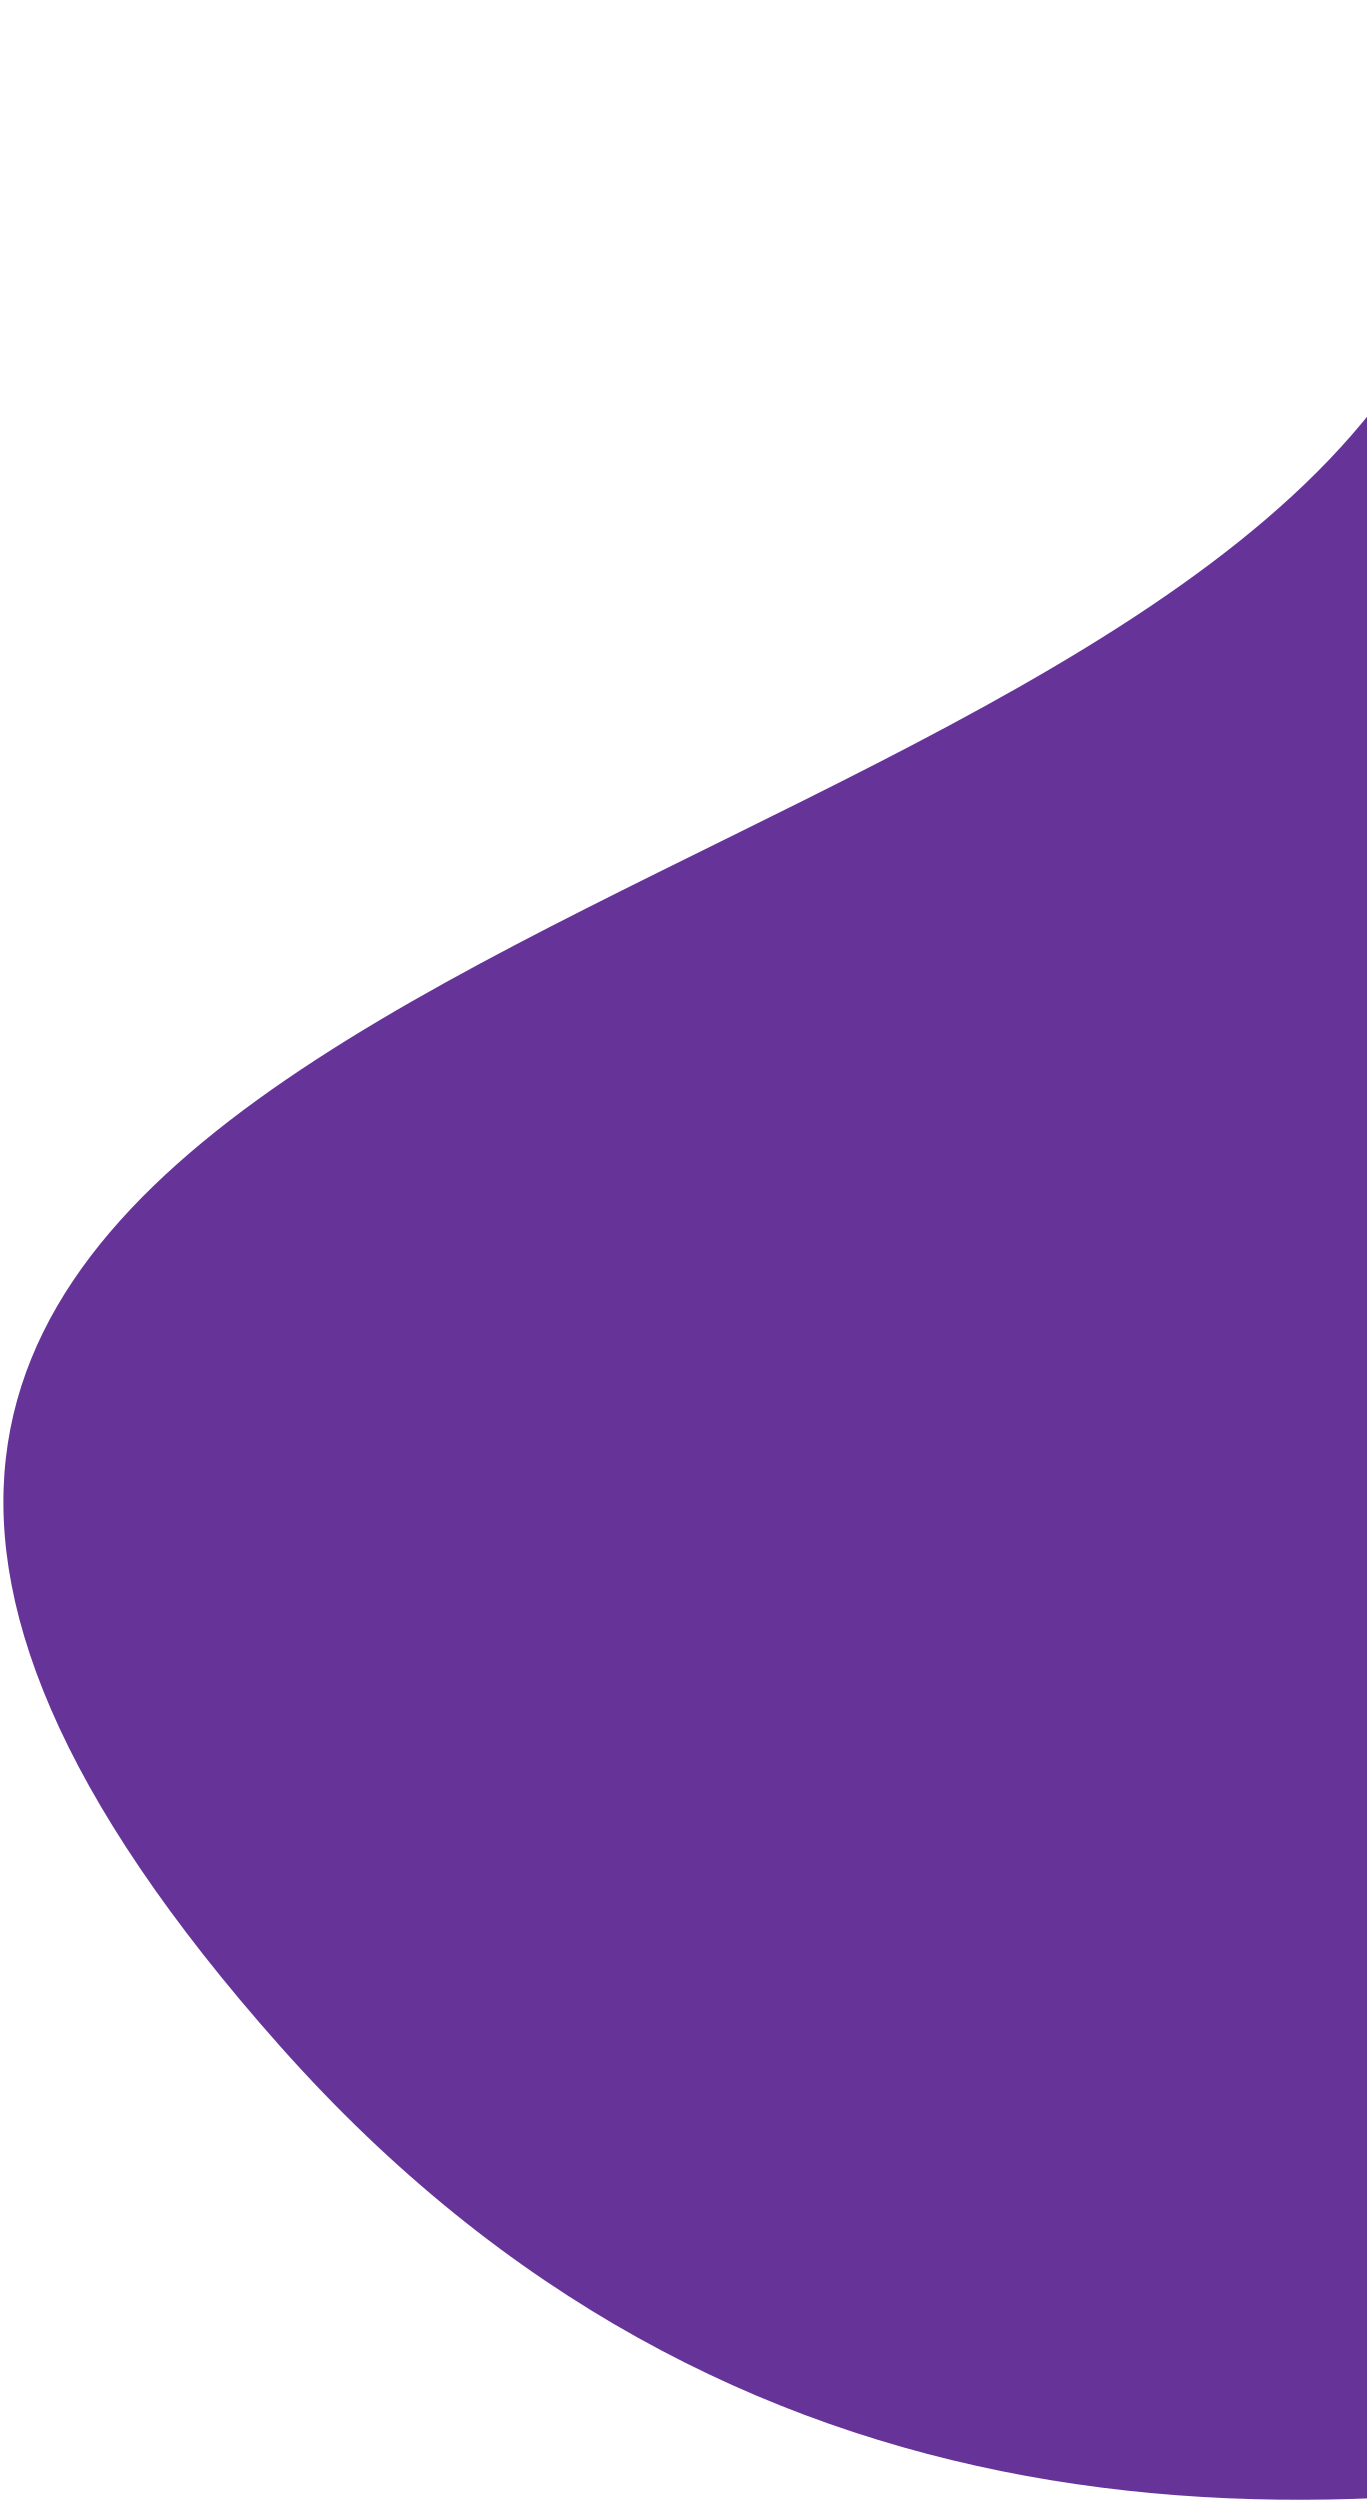
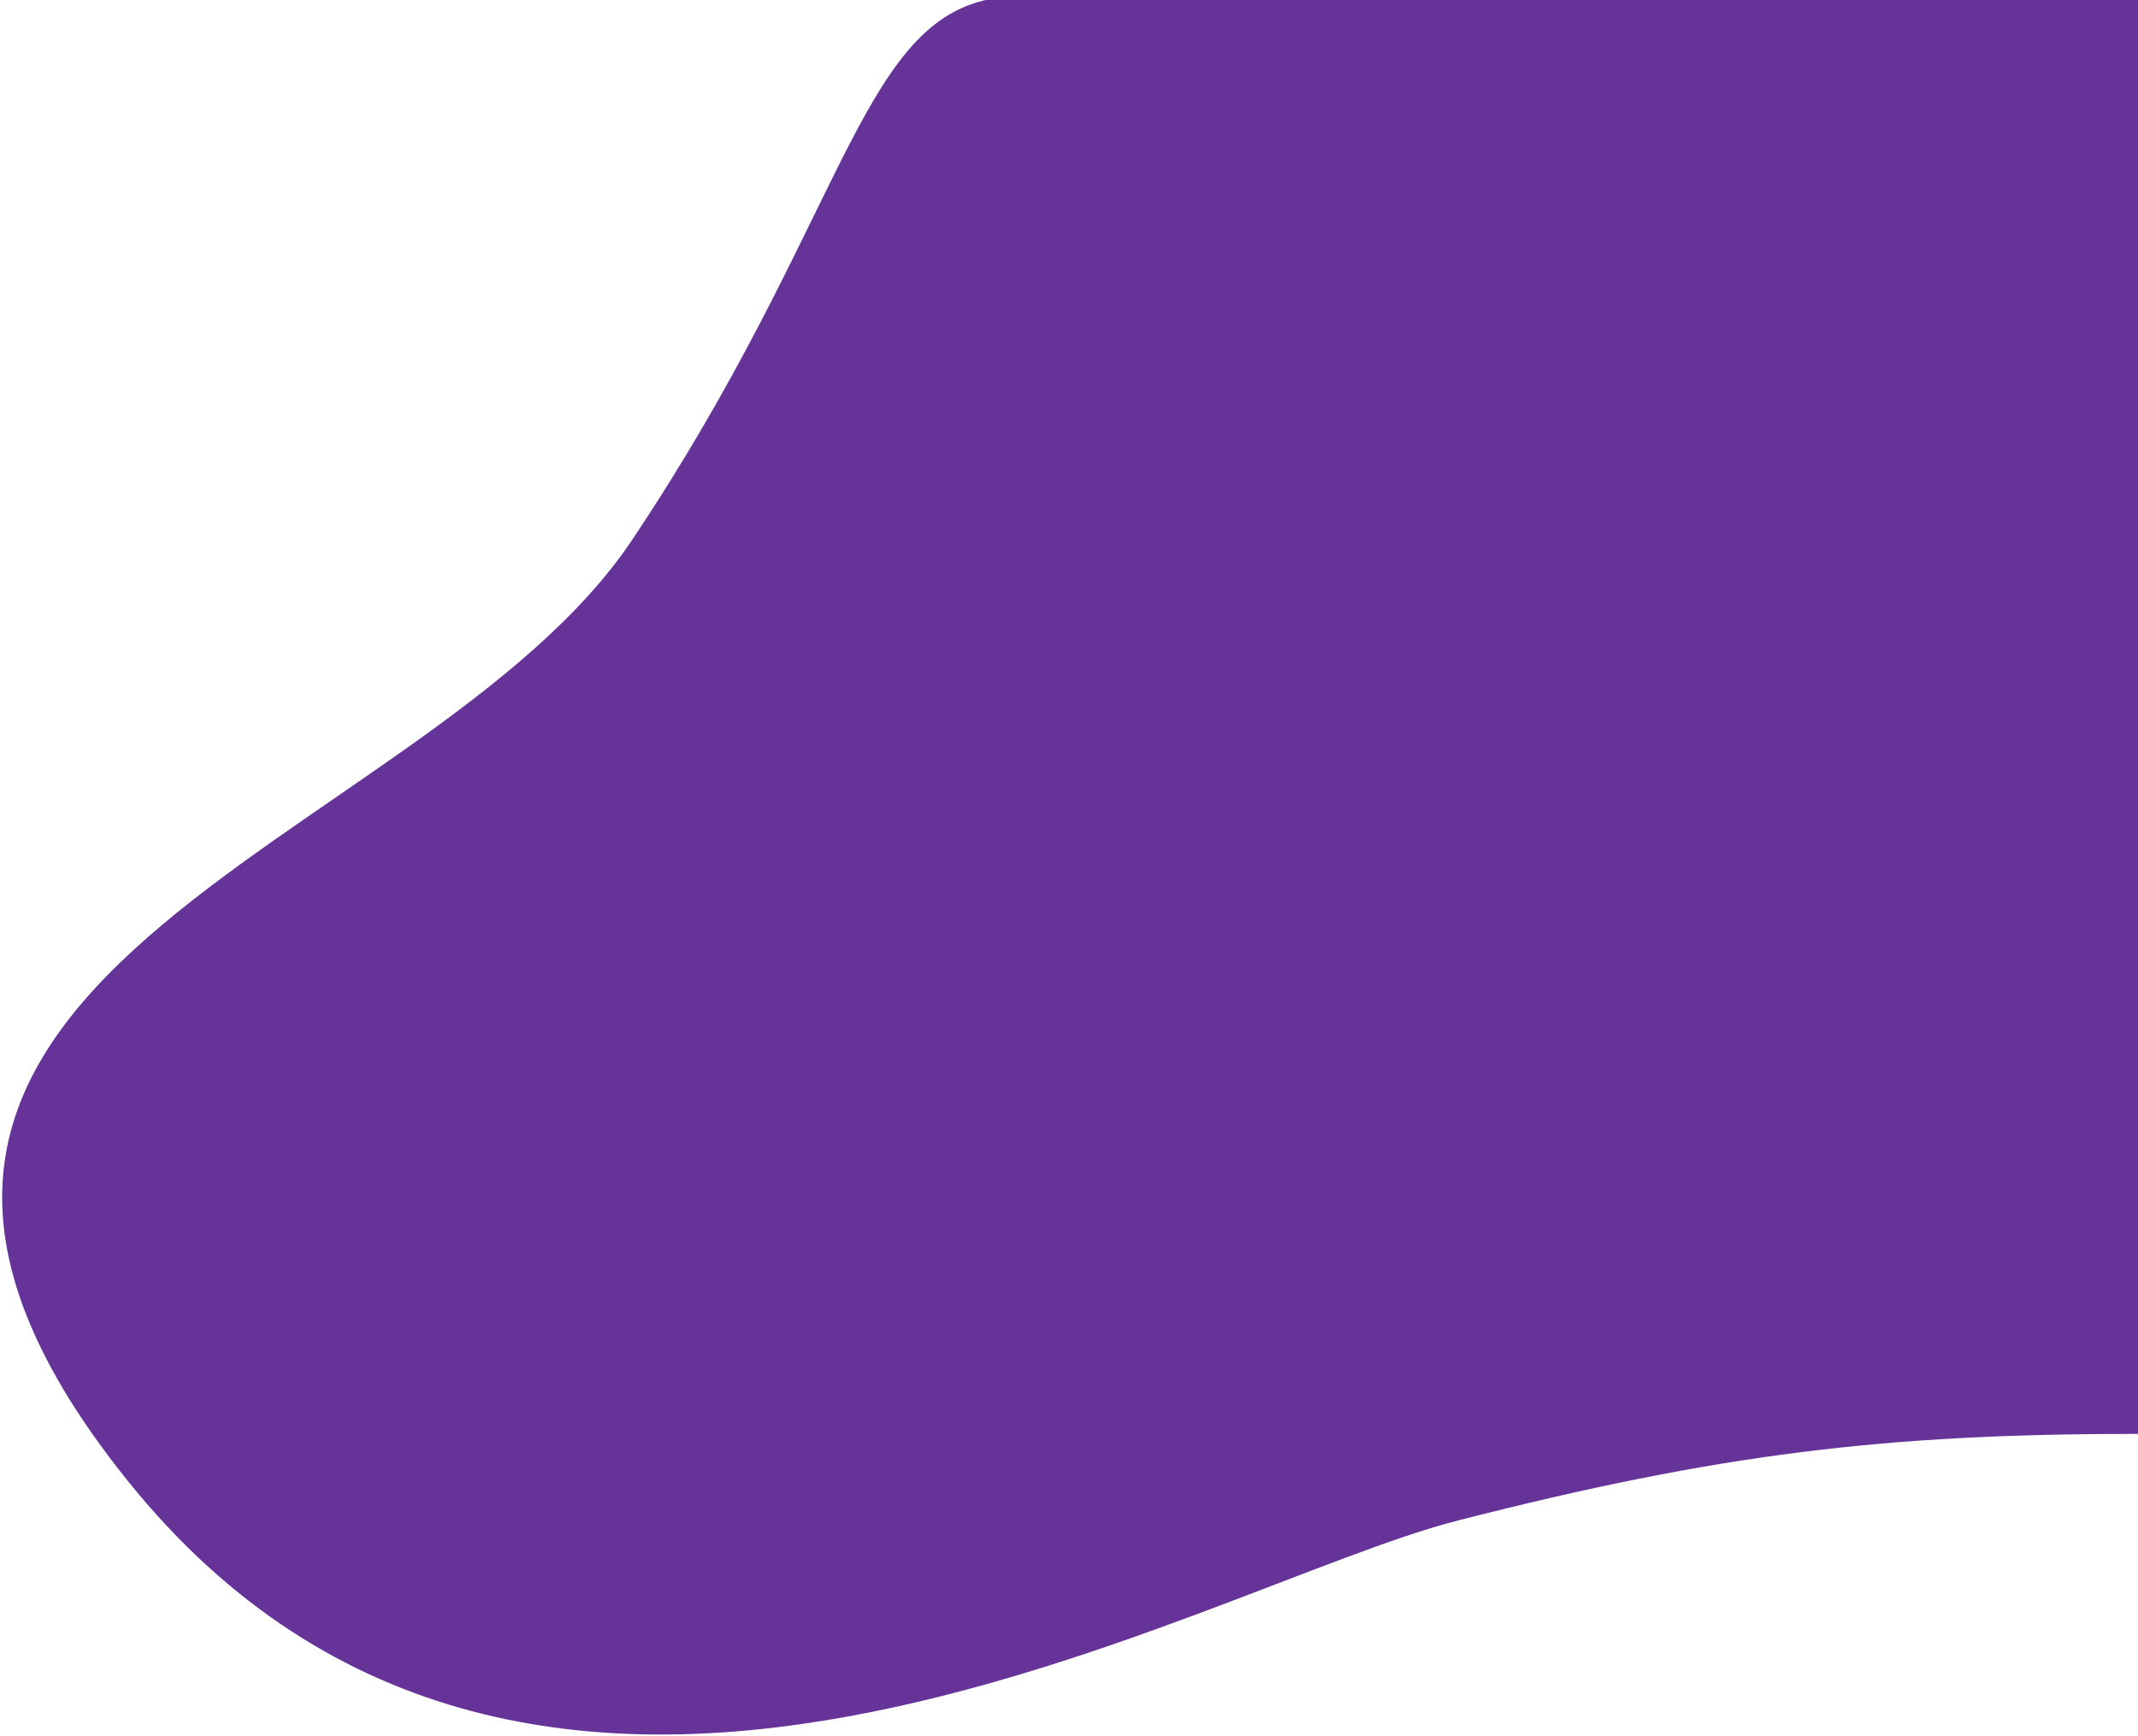
- <svg xmlns="http://www.w3.org/2000/svg" width="293" height="536" viewBox="0 0 293 536" fill="none">
-   <path d="M931.994 -110.045L490.903 -109.249C439.458 -109.249 509.004 -109.249 455.654 -109.249C396.112 -99.296 388.531 -25.639 292.052 90.619C195.573 206.876 -132.149 222.404 60.124 438.786C252.397 655.168 552.351 446.161 672.389 421.476C792.426 396.791 868.165 399.179 983.915 421.476L983.915 -109.249C968.698 -109.249 947.265 -110.045 931.994 -110.045Z" fill="#663399" />
+ <svg xmlns="http://www.w3.org/2000/svg" width="791" height="642" viewBox="0 0 791 642" fill="none">
+   <path d="M749.195 -1.011L394.047 -0.215C352.626 -0.215 408.622 -0.215 365.667 -0.215C317.726 9.739 311.621 83.395 233.941 199.653C156.26 315.91 -104.069 359.489 47.202 547.82C198.473 736.151 442.814 587.222 539.463 562.537C636.113 537.852 697.483 530.509 791 530.509L791 -0.215C778.748 -0.215 761.491 -1.011 749.195 -1.011Z" fill="#663399" />
</svg>
